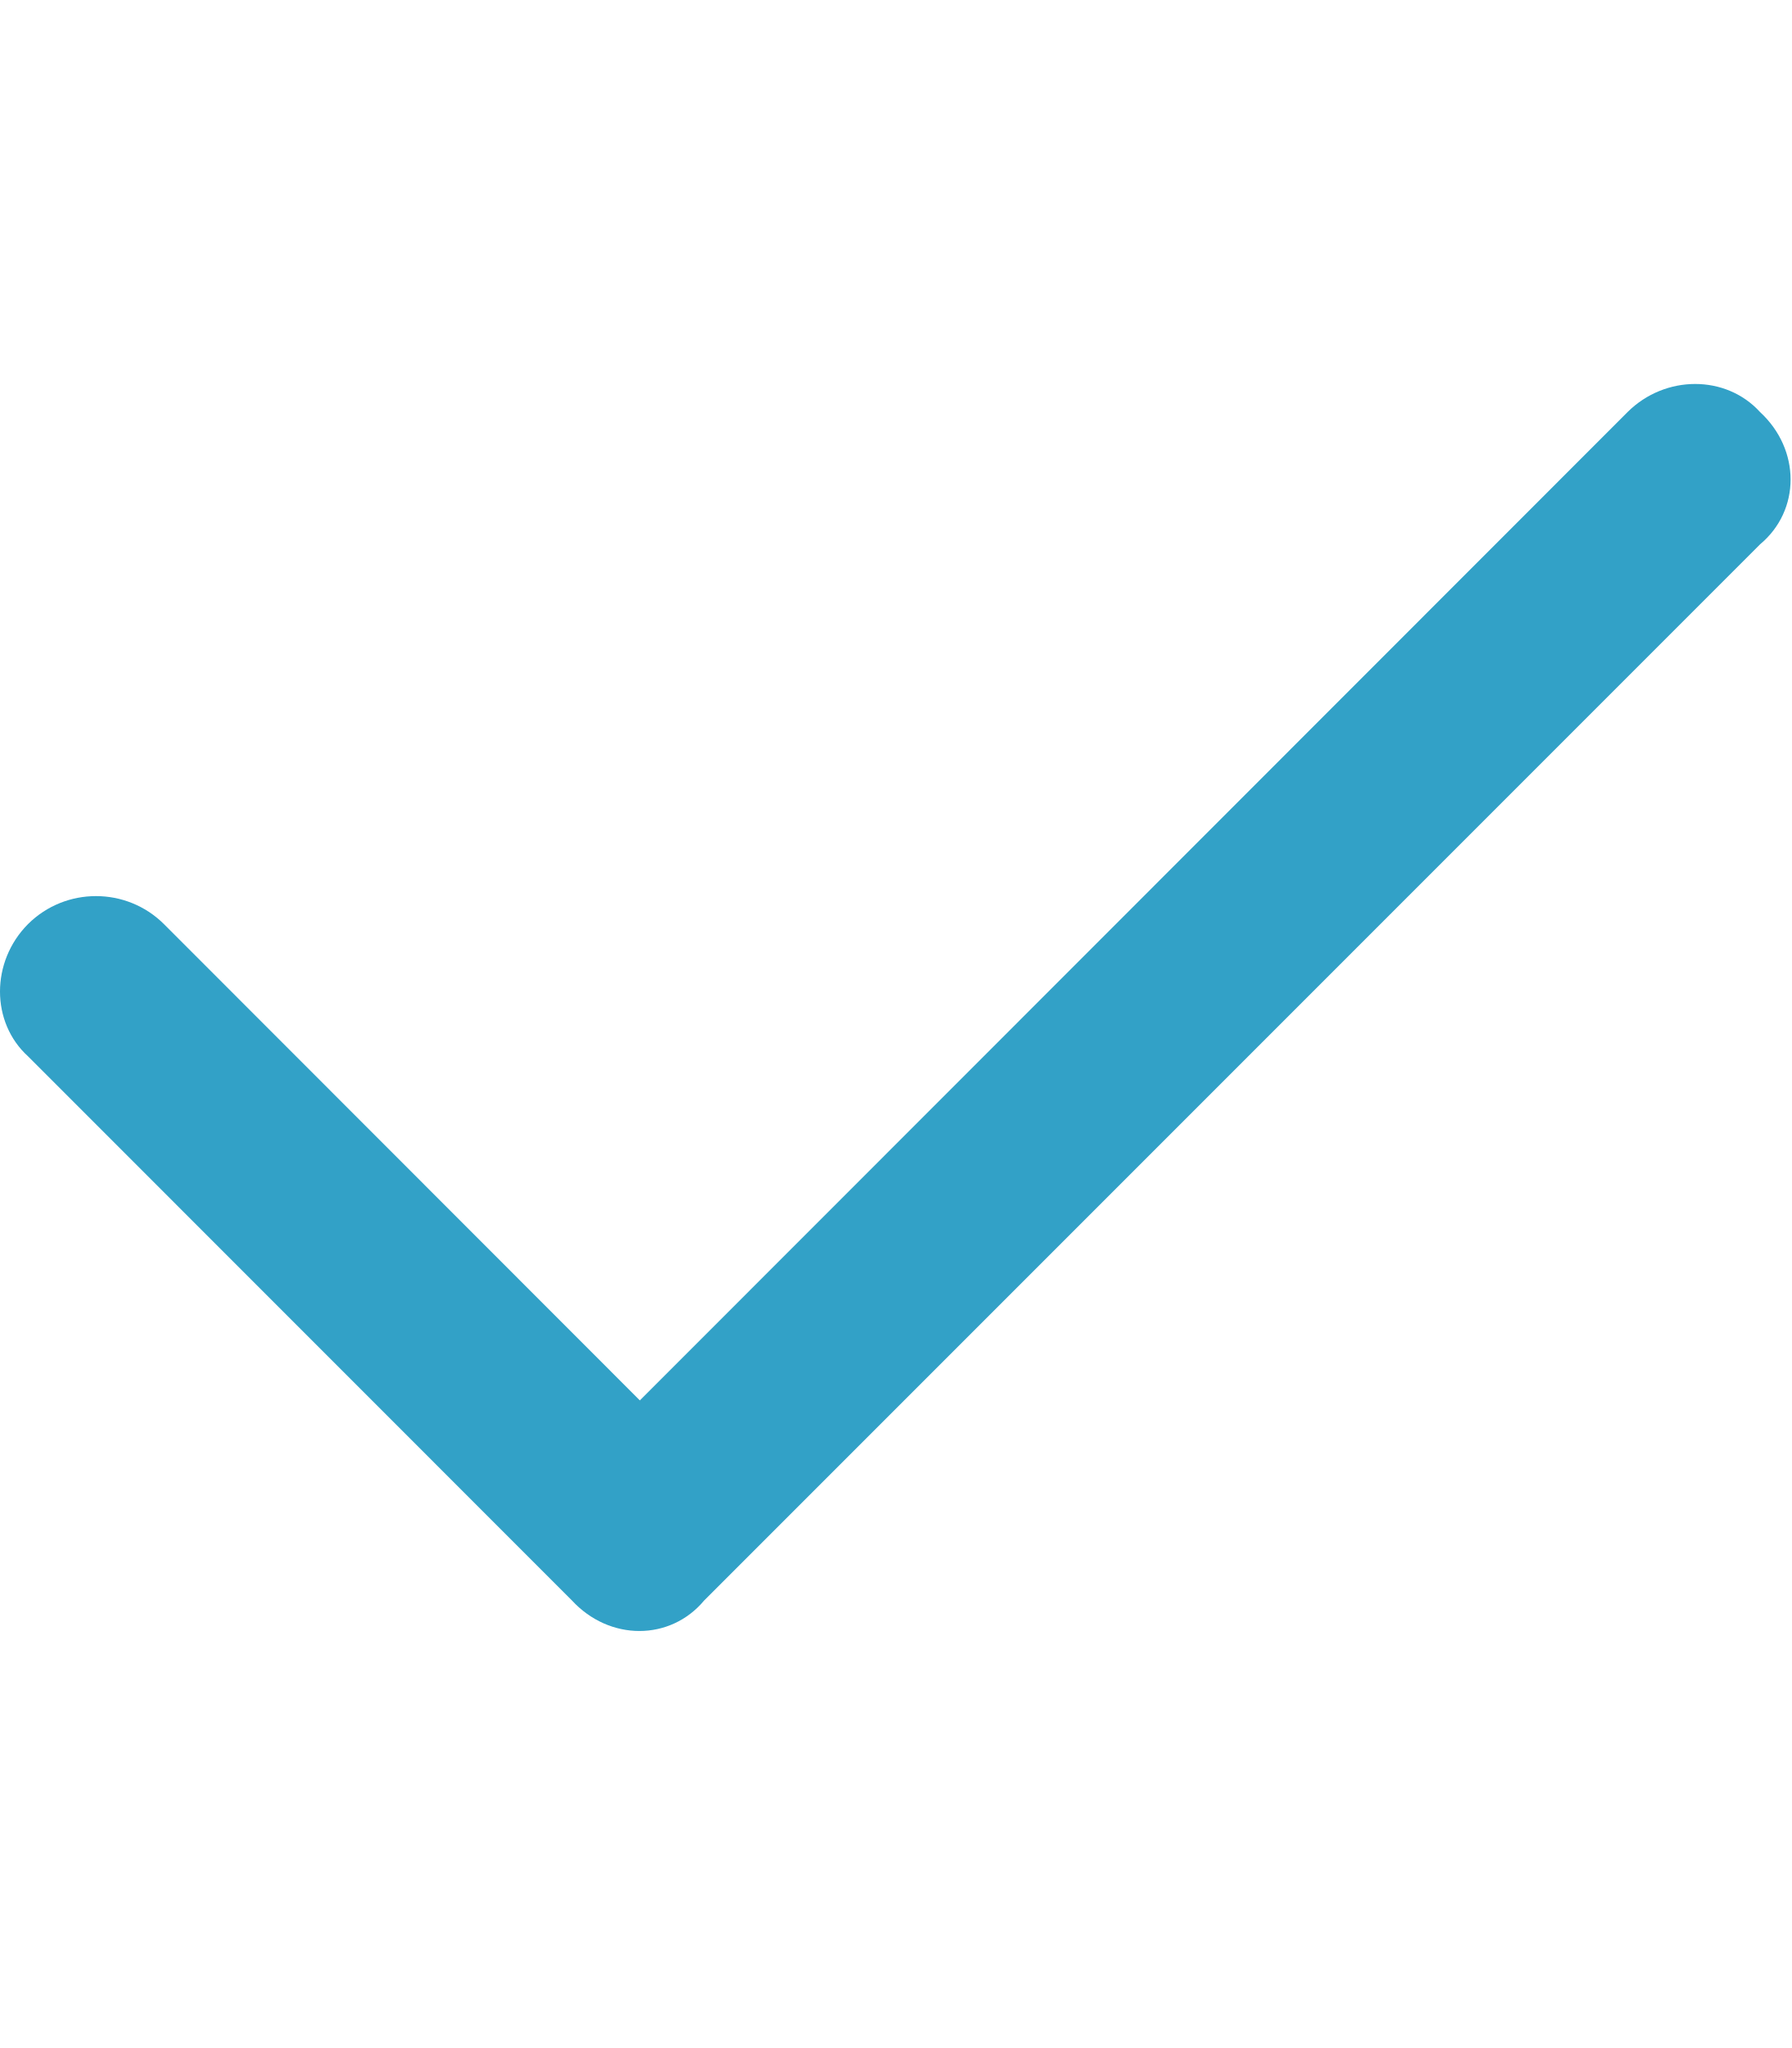
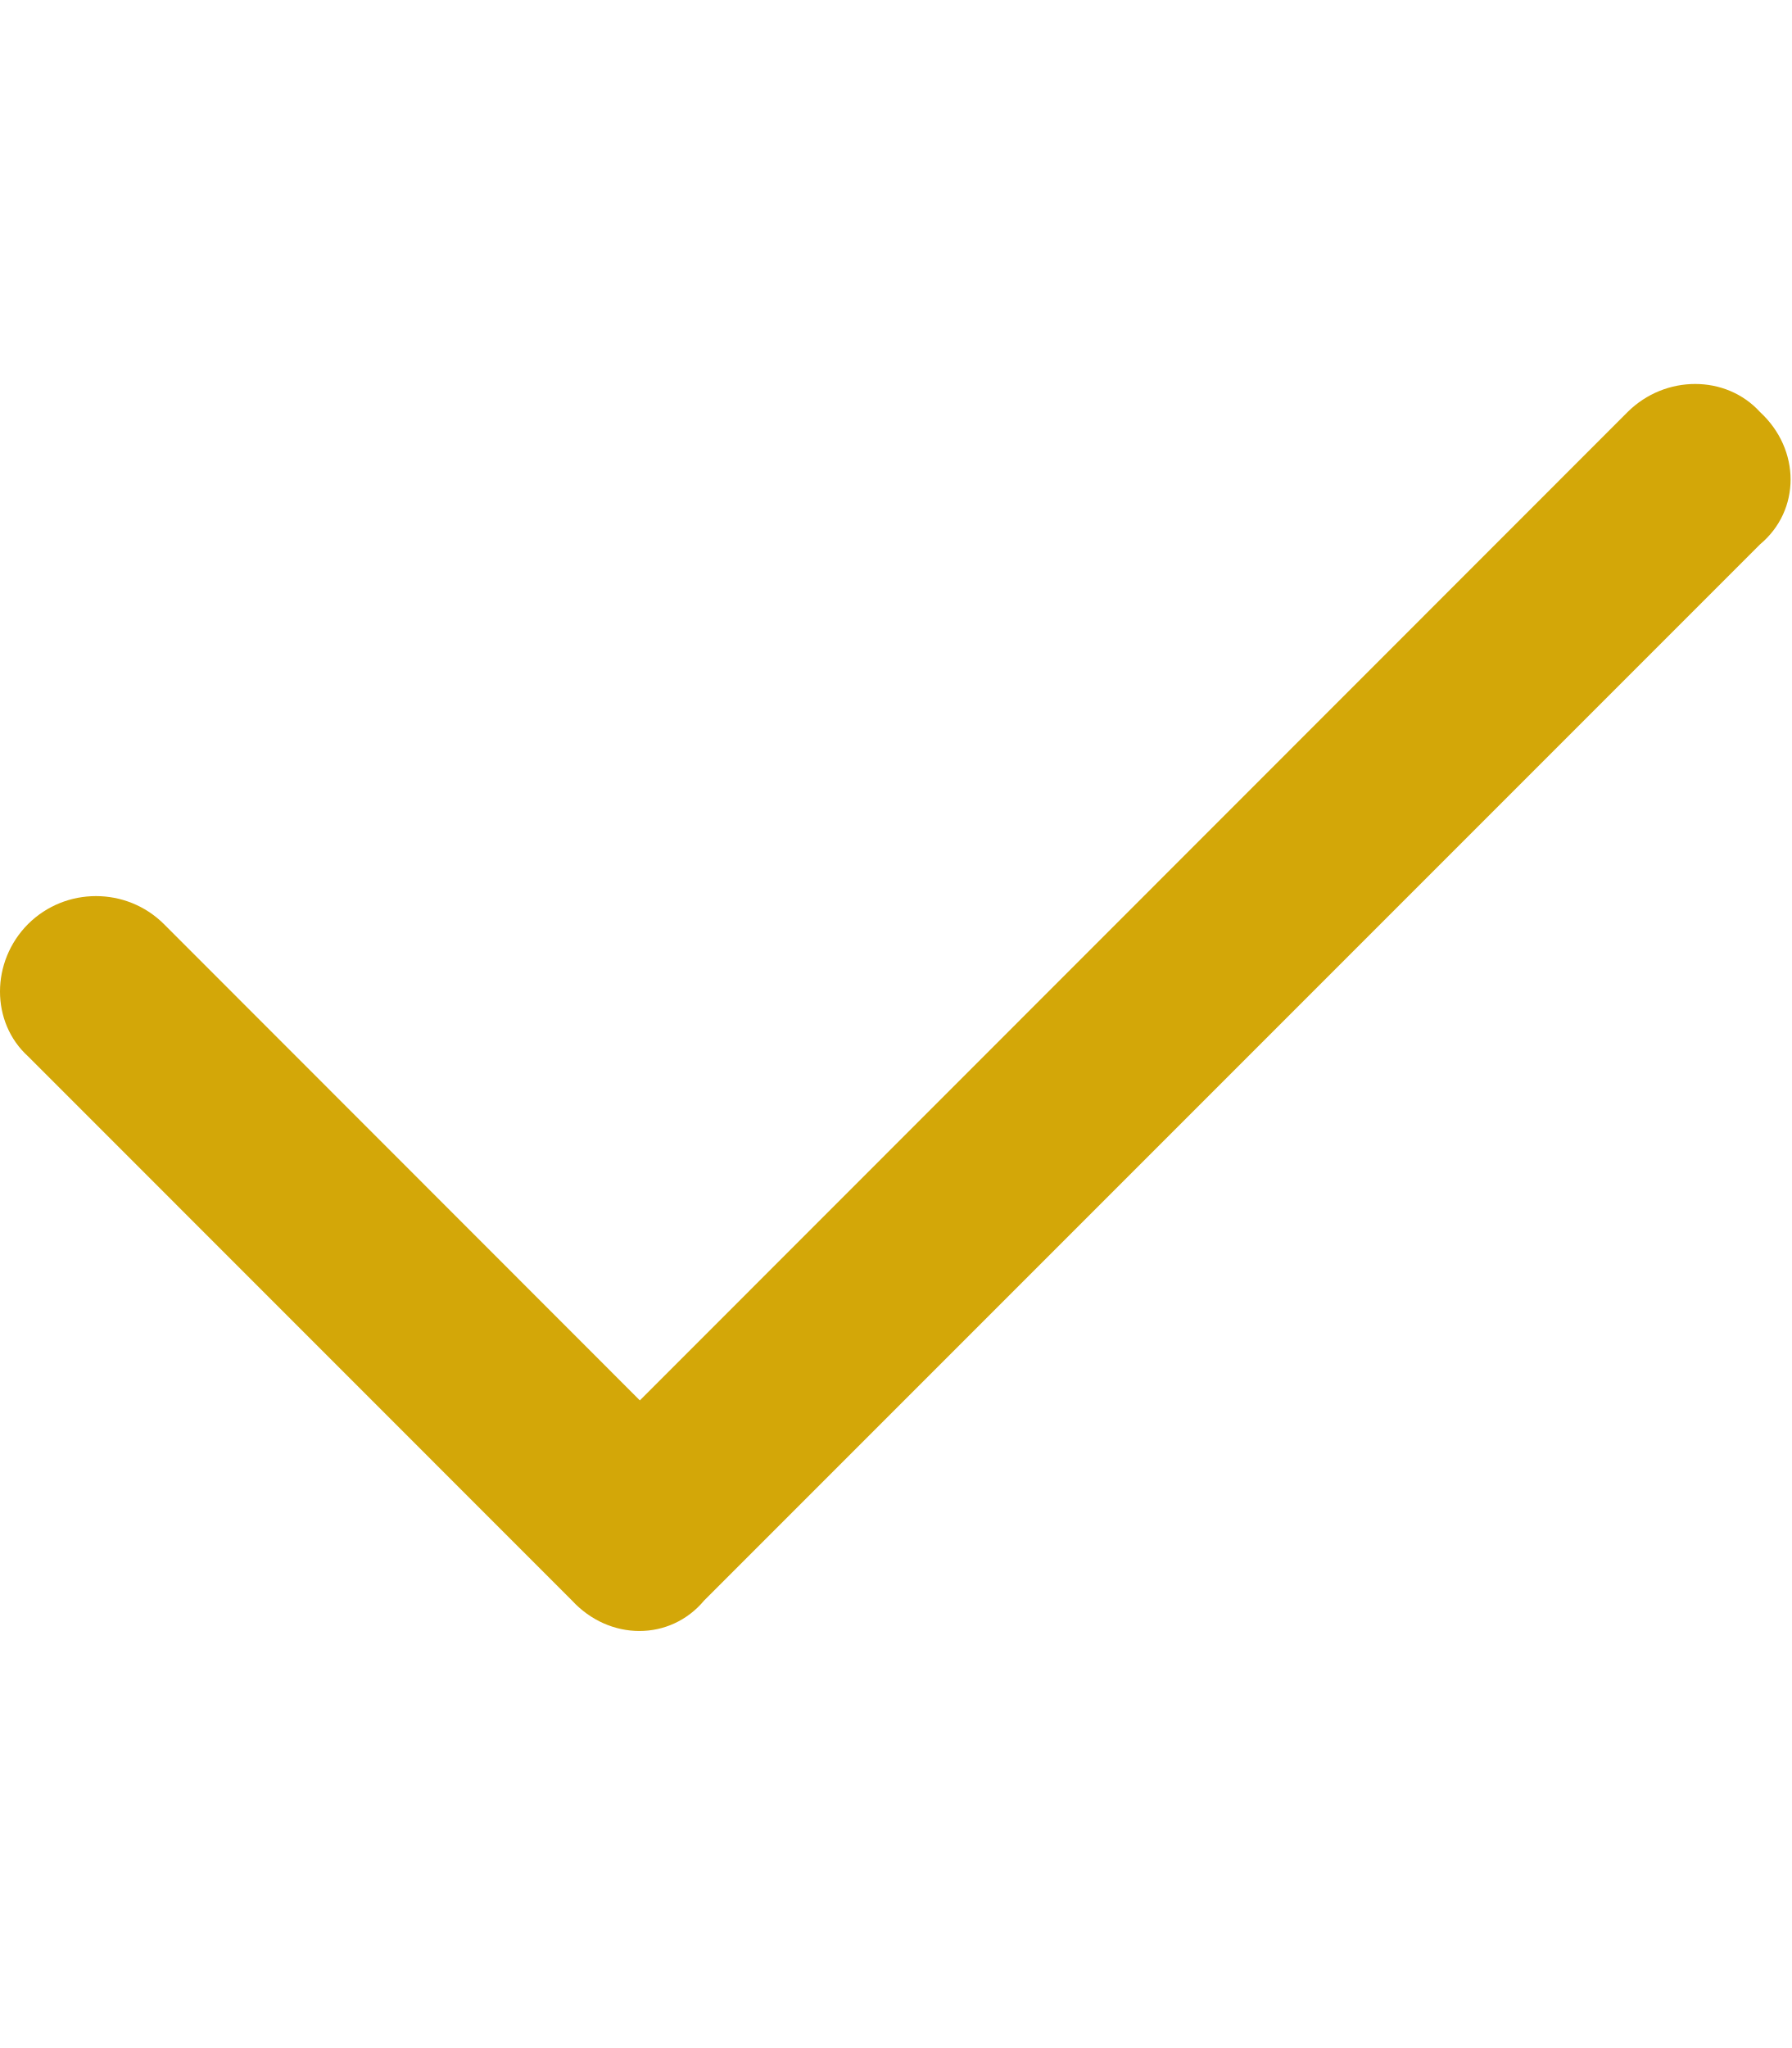
<svg xmlns="http://www.w3.org/2000/svg" viewBox="0 0 448 512">
-   <path d="M440.1 103C450.3 112.4 450.3 127.6 440.1 136.1L176.1 400.1C167.6 410.3 152.4 410.3 143 400.1L7.029 264.1C-2.343 255.6-2.343 240.4 7.029 231C16.4 221.7 31.6 221.7 40.97 231L160 350.1L407 103C416.4 93.66 431.6 93.66 440.1 103V103z" fill="#32A1C7" />
+   <path d="M440.1 103C450.3 112.4 450.3 127.6 440.1 136.1L176.1 400.1C167.6 410.3 152.4 410.3 143 400.1L7.029 264.1C-2.343 255.6-2.343 240.4 7.029 231C16.4 221.7 31.6 221.7 40.97 231L160 350.1L407 103C416.4 93.66 431.6 93.66 440.1 103V103z" fill="#d3a708" />
</svg>
